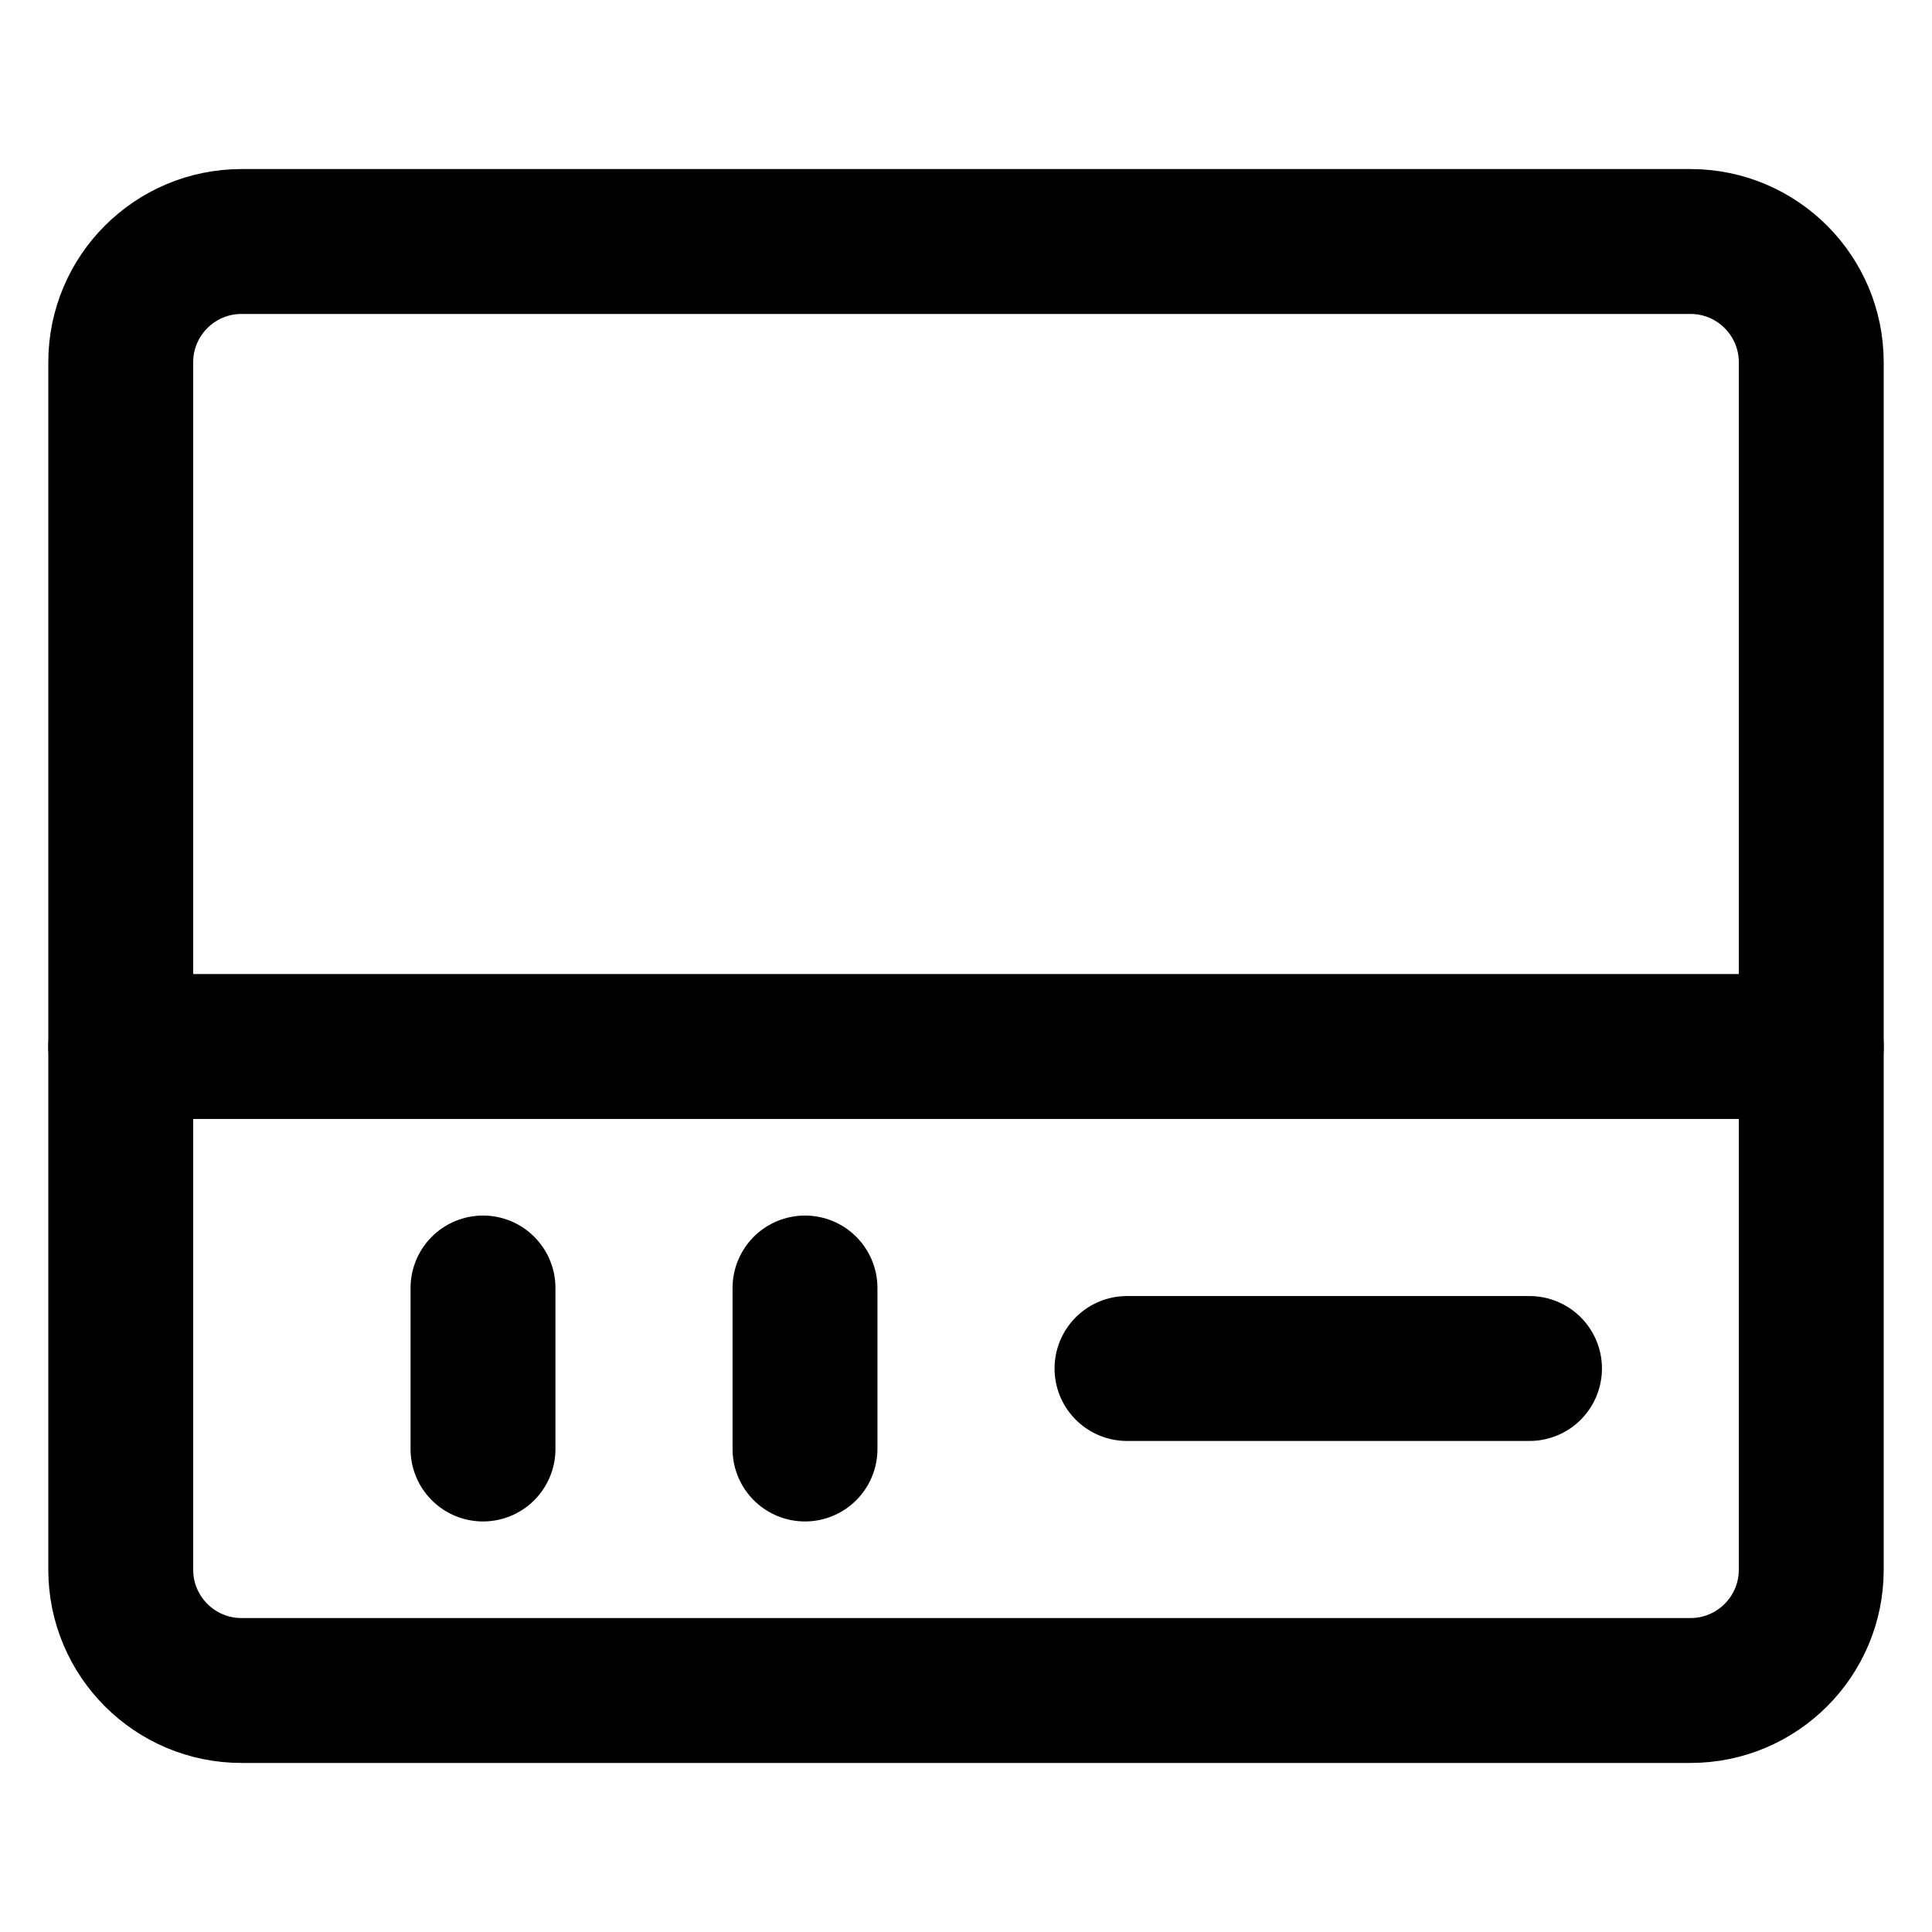
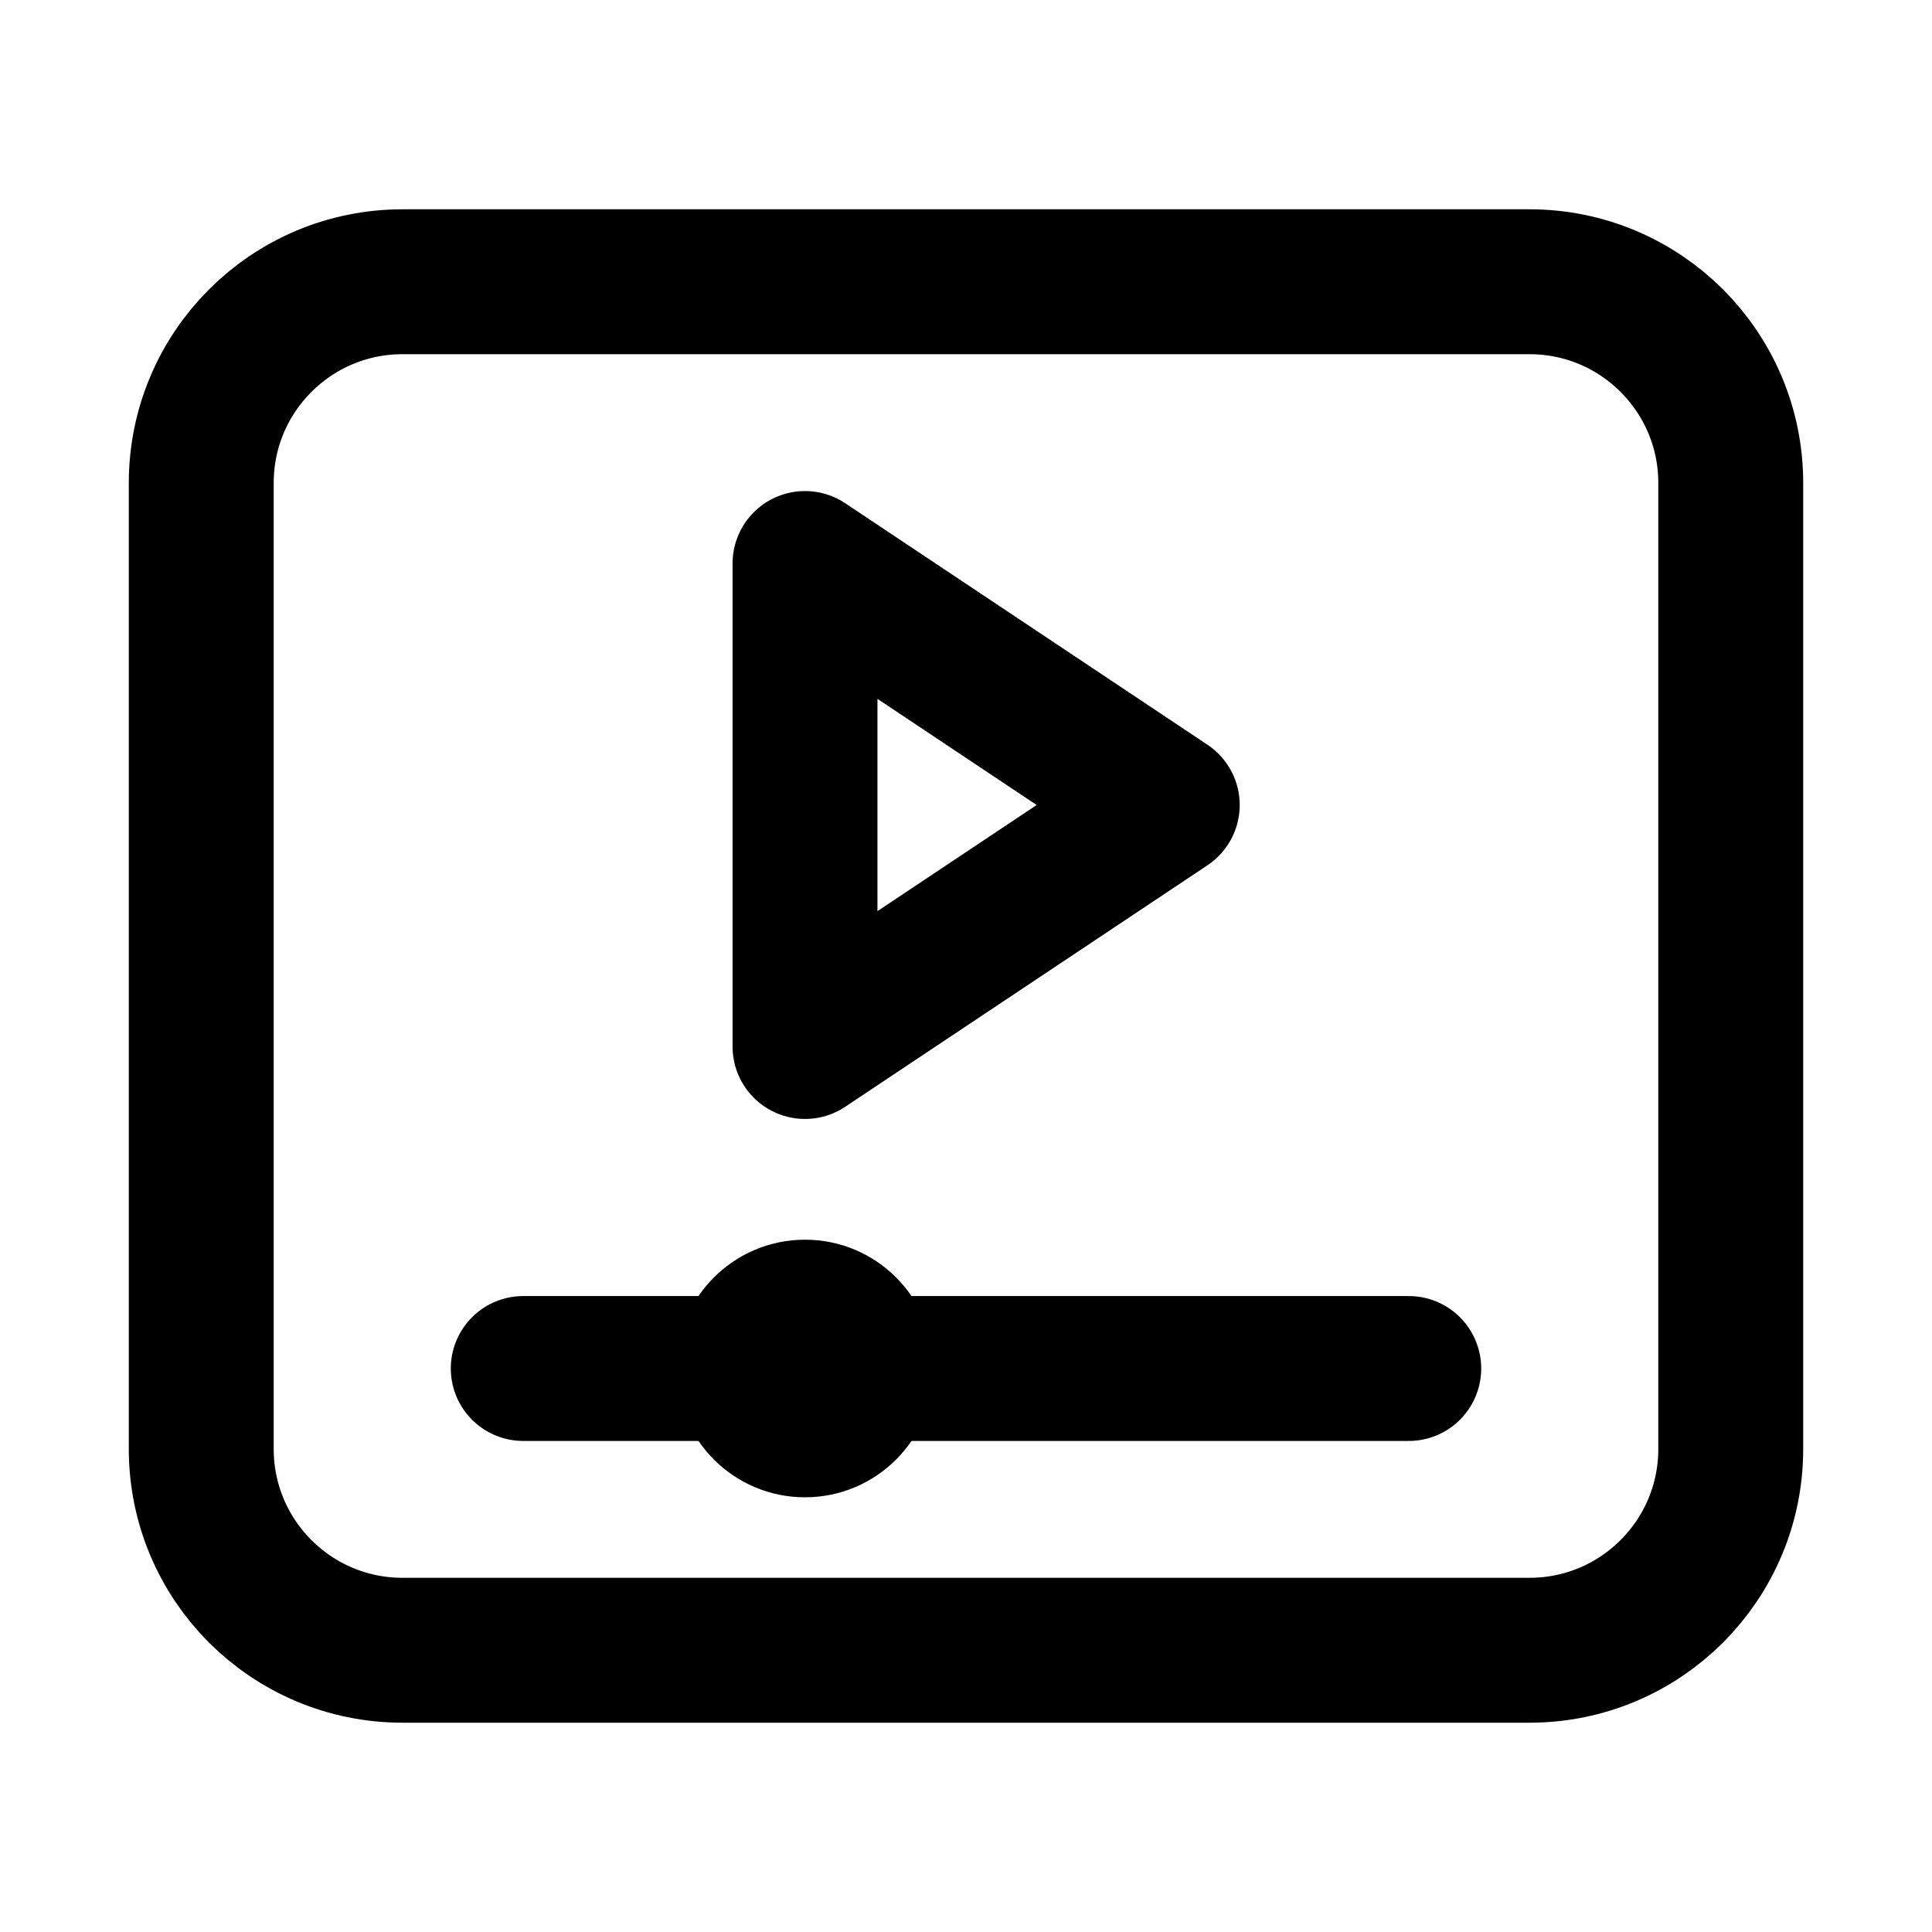
<svg xmlns="http://www.w3.org/2000/svg" width="24" height="24" viewBox="0 0 24 24" fill="none" stroke="currentColor" stroke-width="1.8" stroke-linecap="round" stroke-linejoin="round">
-   <g />
-   <g>
-     <g>
-       <path d="M3,3h18    c0.828,0,1.5,0.672,1.5,1.5v15c0,0.828-0.672,1.5-1.5,1.5H3c-0.828,0-1.5-0.672-1.5-1.5v-15C1.5,3.672,2.172,3,3,3z" />
-       <path d="M1.5,13h21 M6,16v2     M10,16v2 M14,17h5" />
-     </g>
-   </g>
+   <rect x="2.5" y="3.5" width="19" height="17" rx="2.5" />
+   <path d="m10 7 4.5 3-4.5 3V7ZM6.5 17h11" />
+   <circle cx="10" cy="17" r="1.6" fill="currentColor" stroke="none" />
</svg>
